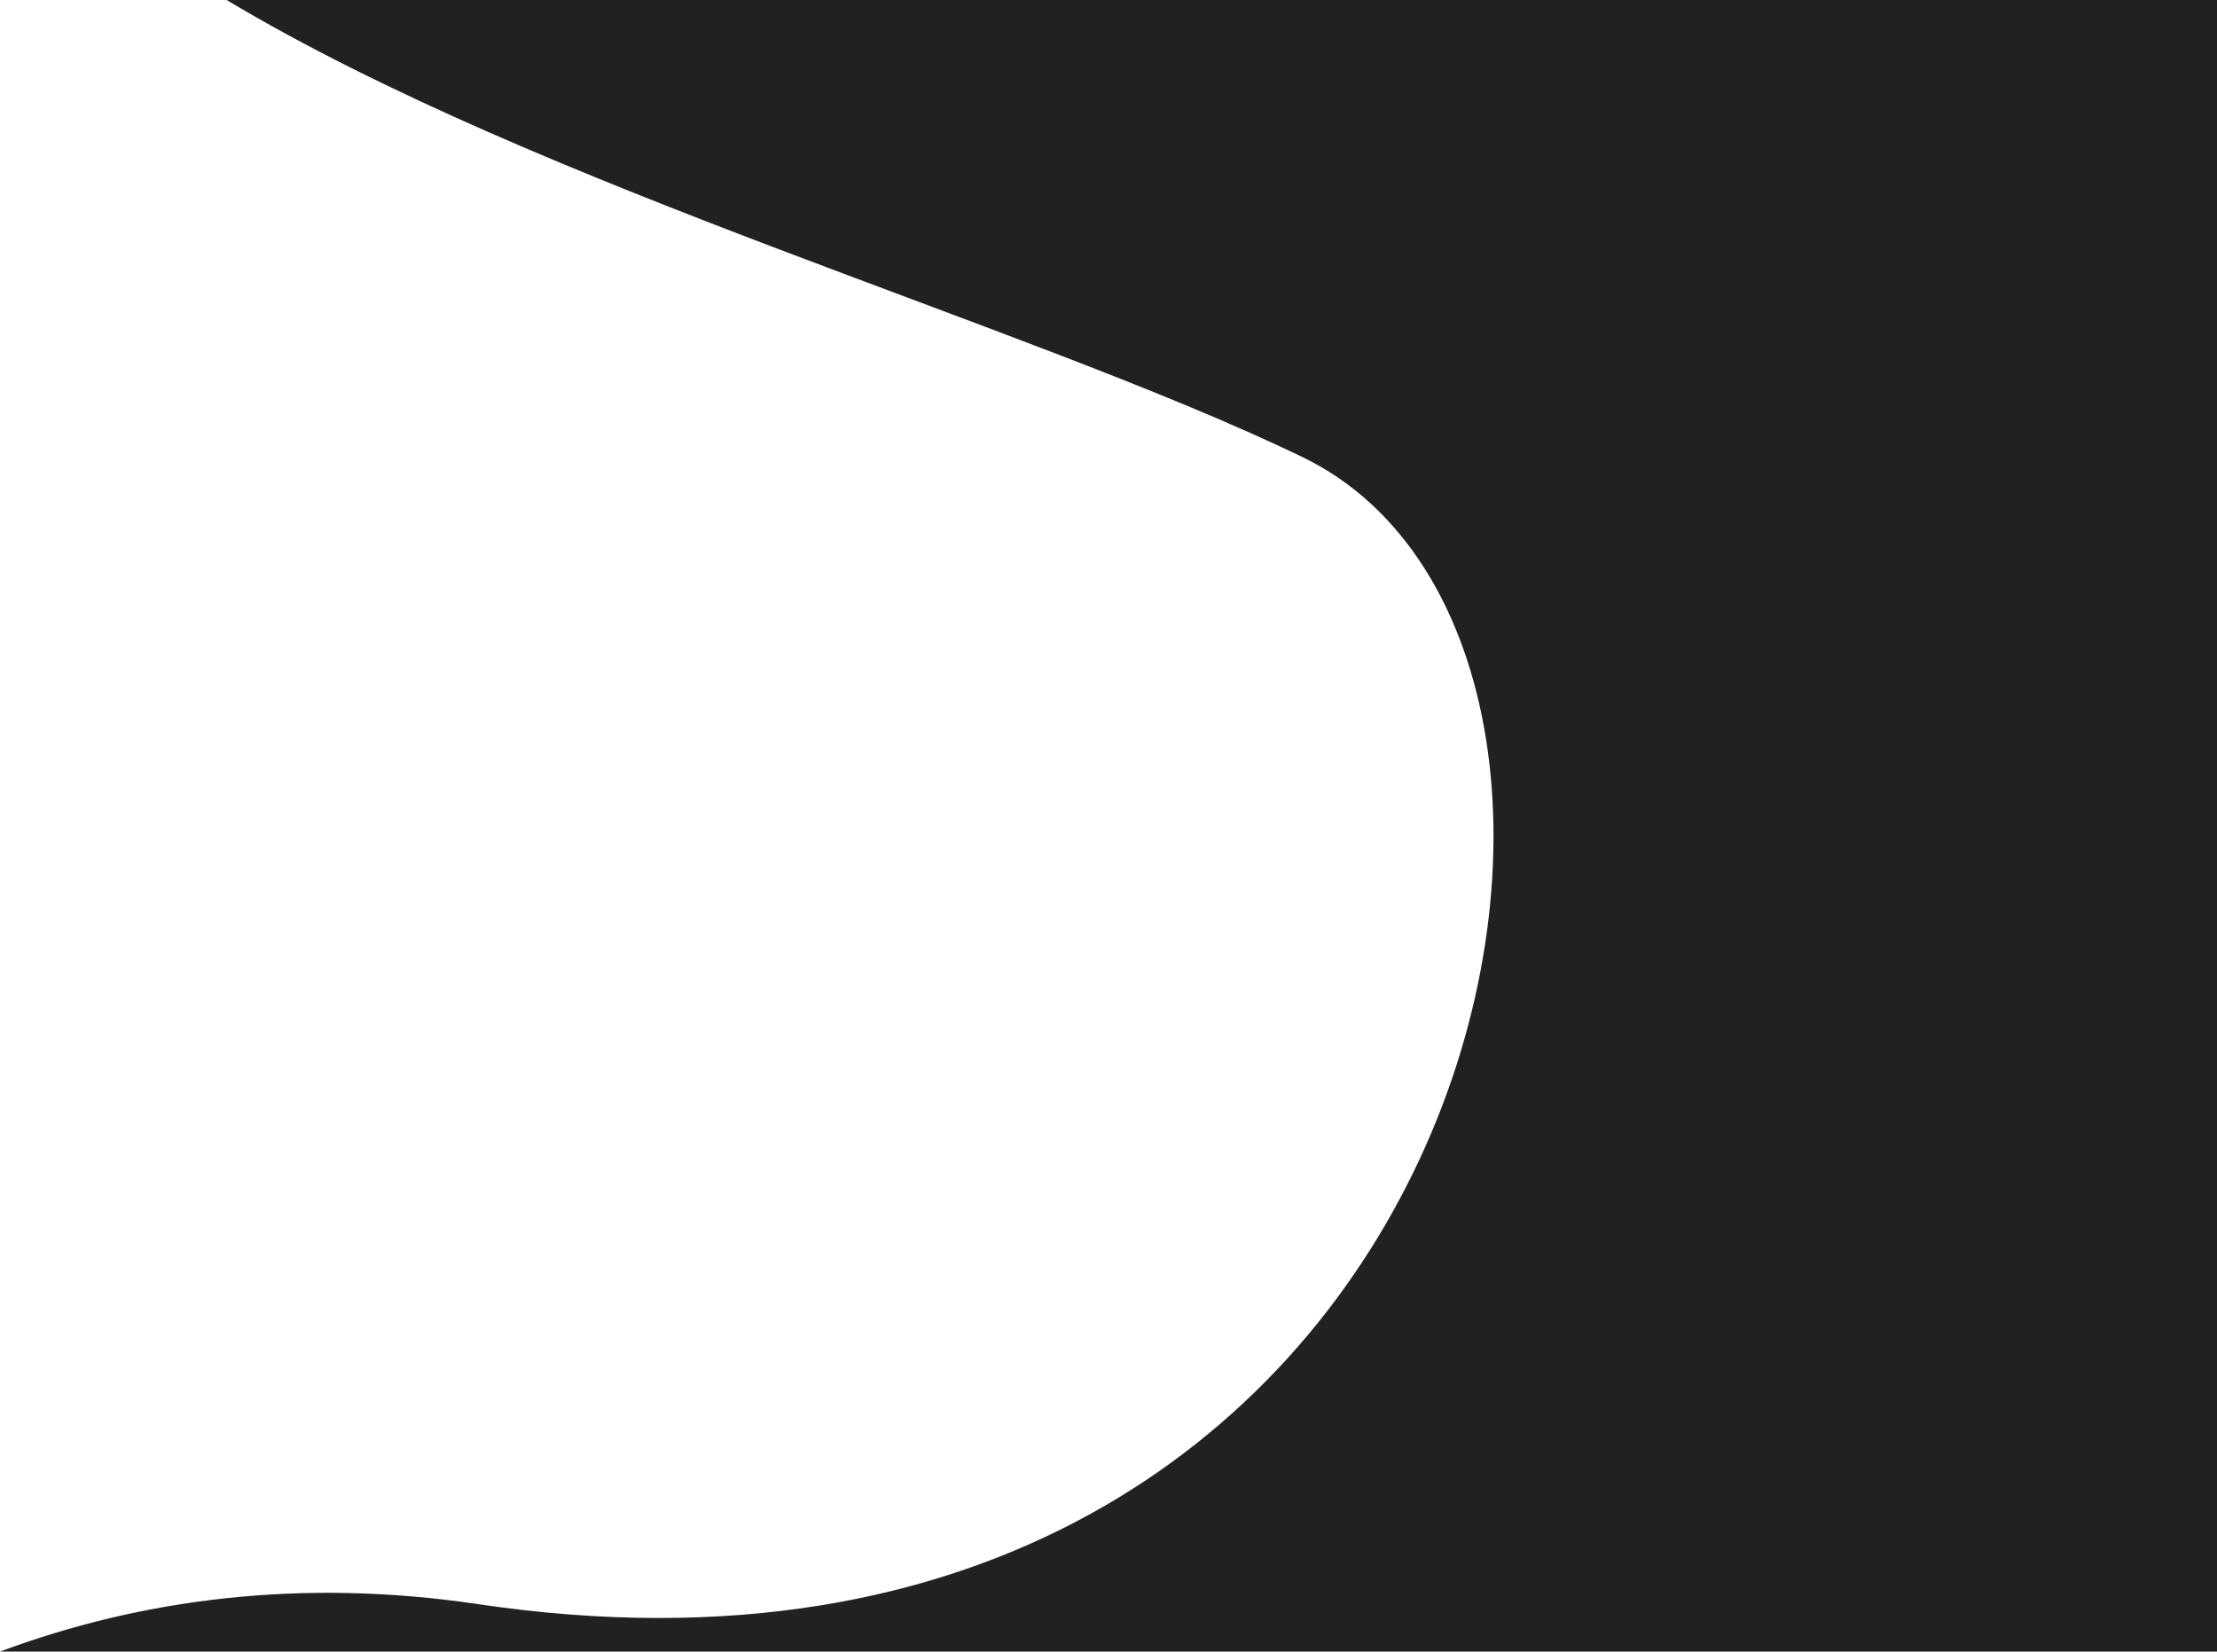
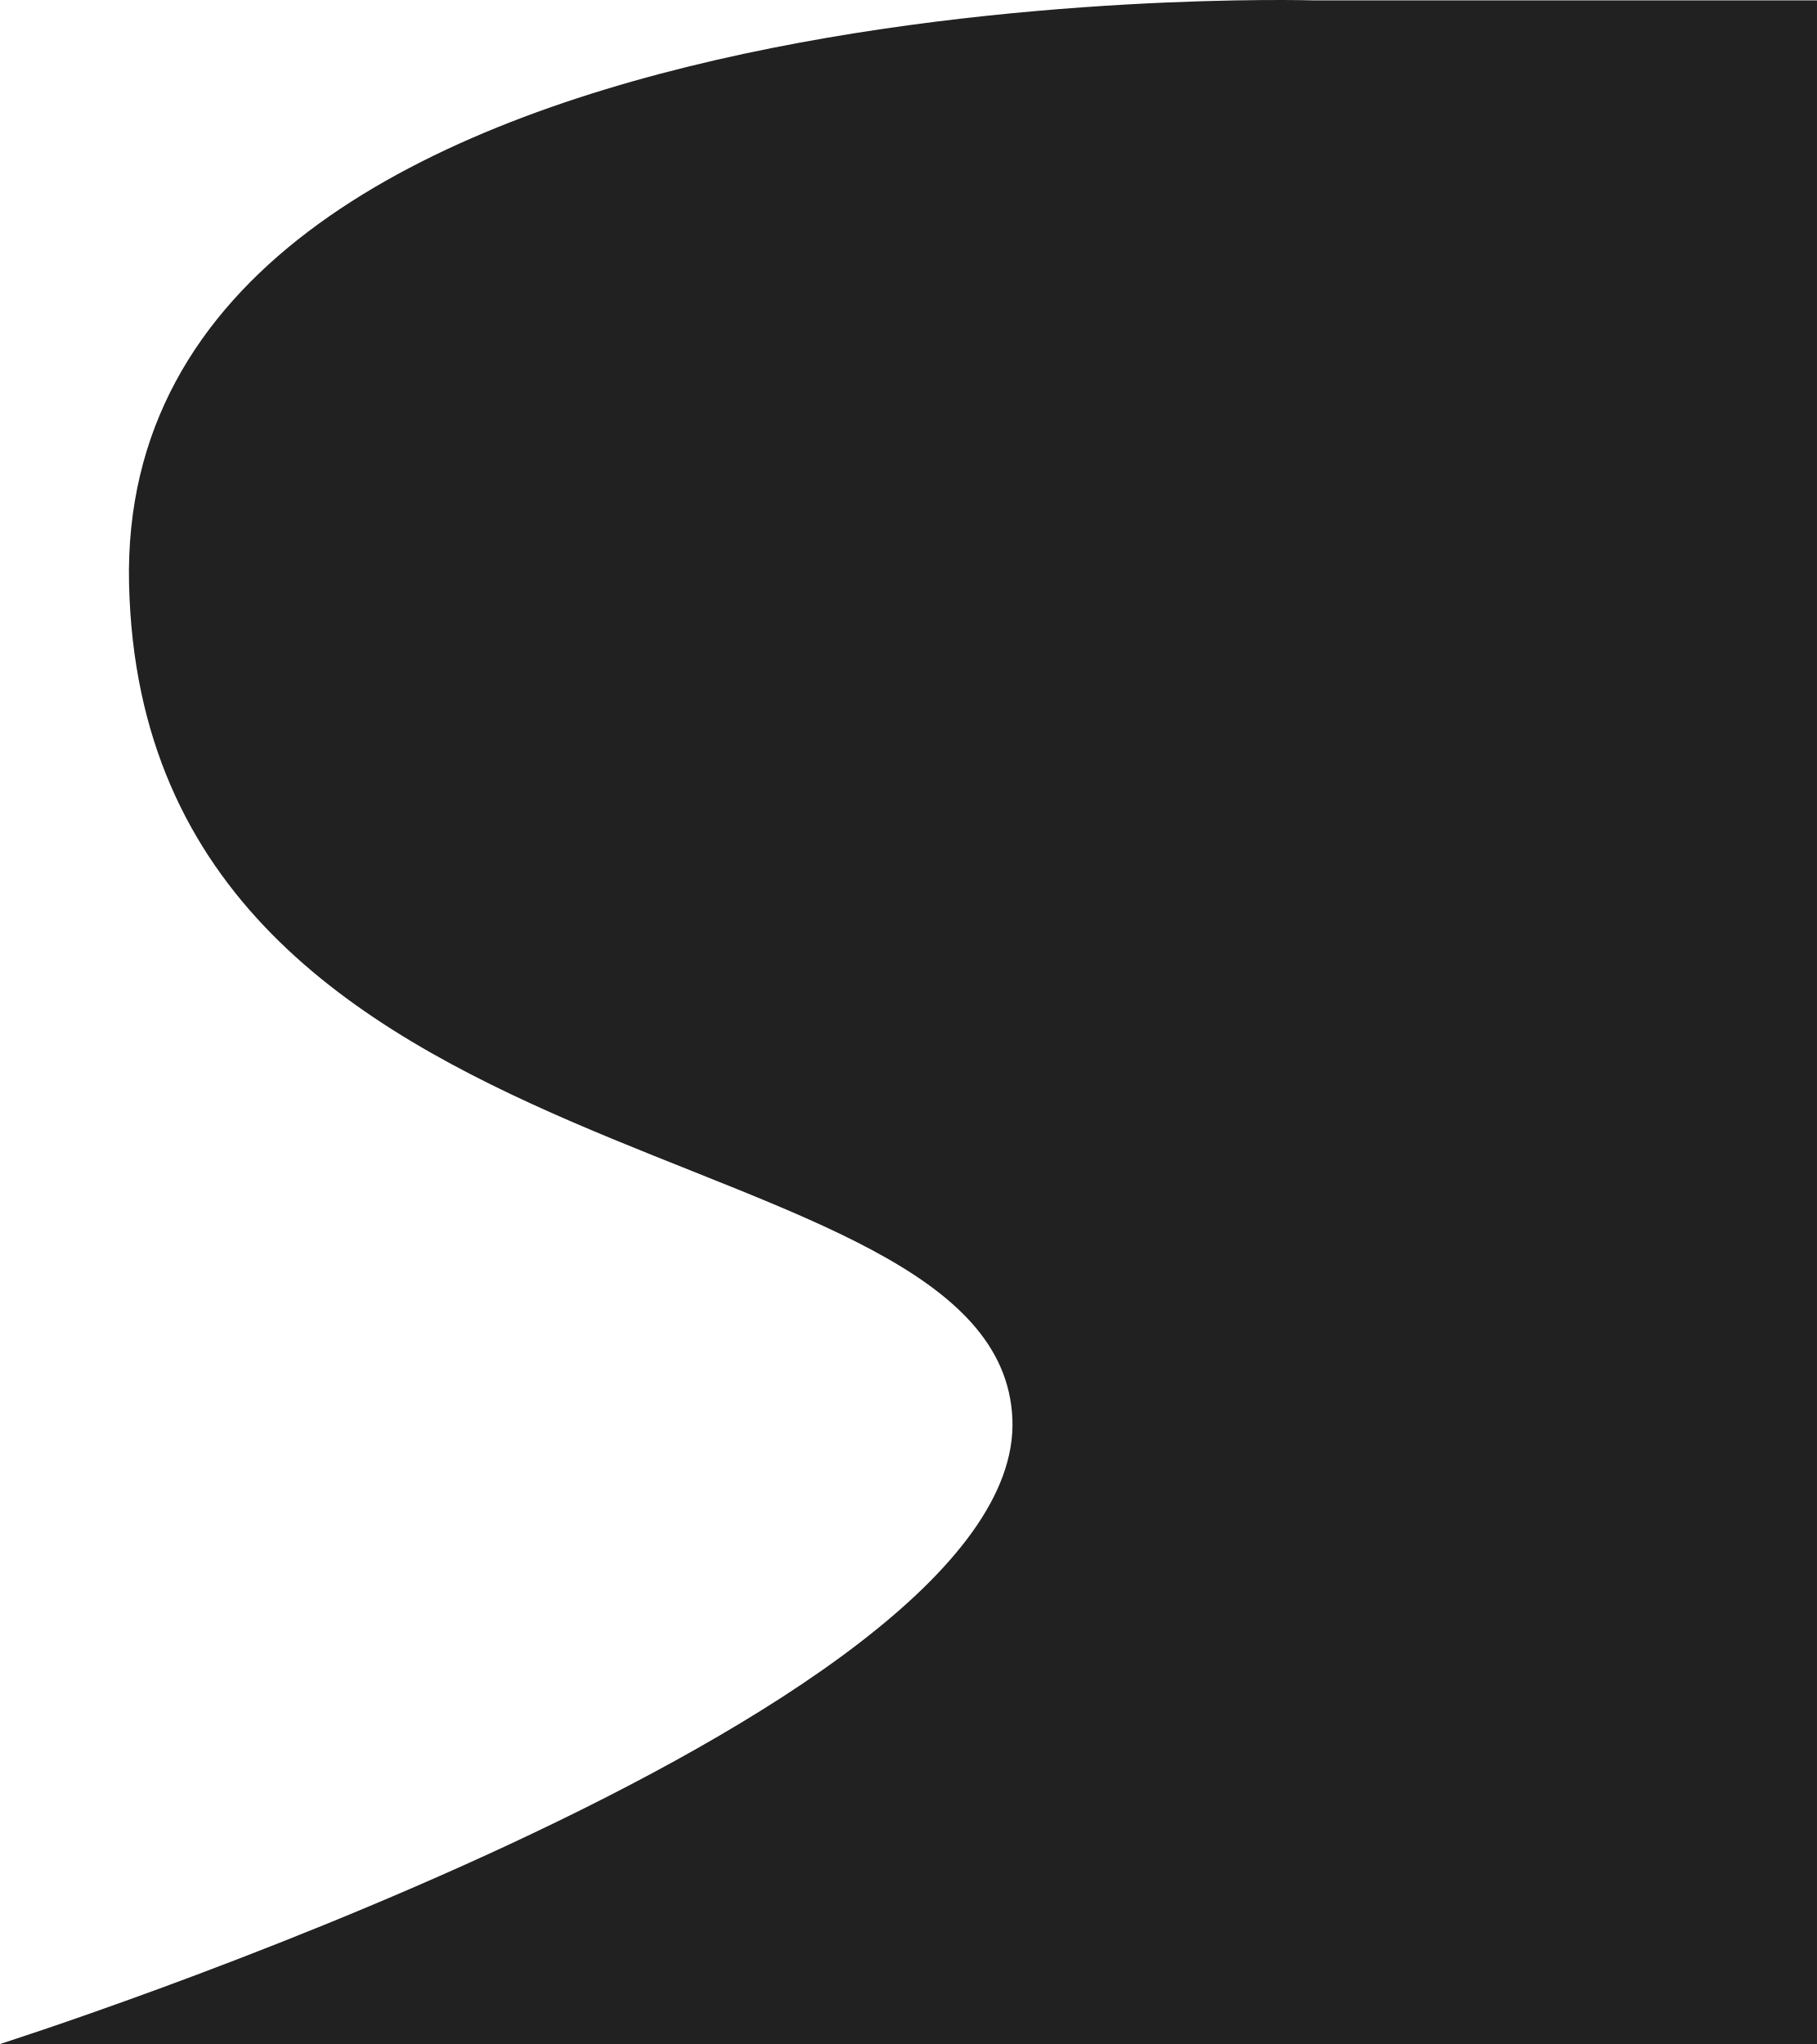
- <svg xmlns="http://www.w3.org/2000/svg" width="1449.66" height="1080" viewBox="0 0 1449.66 1080">
-   <path d="M-1466.4,3301c92.44-34.393,196.845-48.217,312.545-31.023,656.837,97.611,804.758-621.922,538.932-750.19-178.65-86.2-498-175.789-703.289-298.787H-16.736V3301Z" transform="translate(1466.396 -2221)" fill="#212121" />
+ <svg xmlns="http://www.w3.org/2000/svg" width="958.902" height="1078.875" viewBox="0 0 958.902 1078.875">
+   <path d="M1721.89,0h265.742V1078.676h-958.9s540.4-171.848,534.286-329.693-458.71-114.13-466.178-440.933S1721.89,0,1721.89,0Z" transform="translate(-1028.731 0.199)" fill="#212121" />
</svg>
